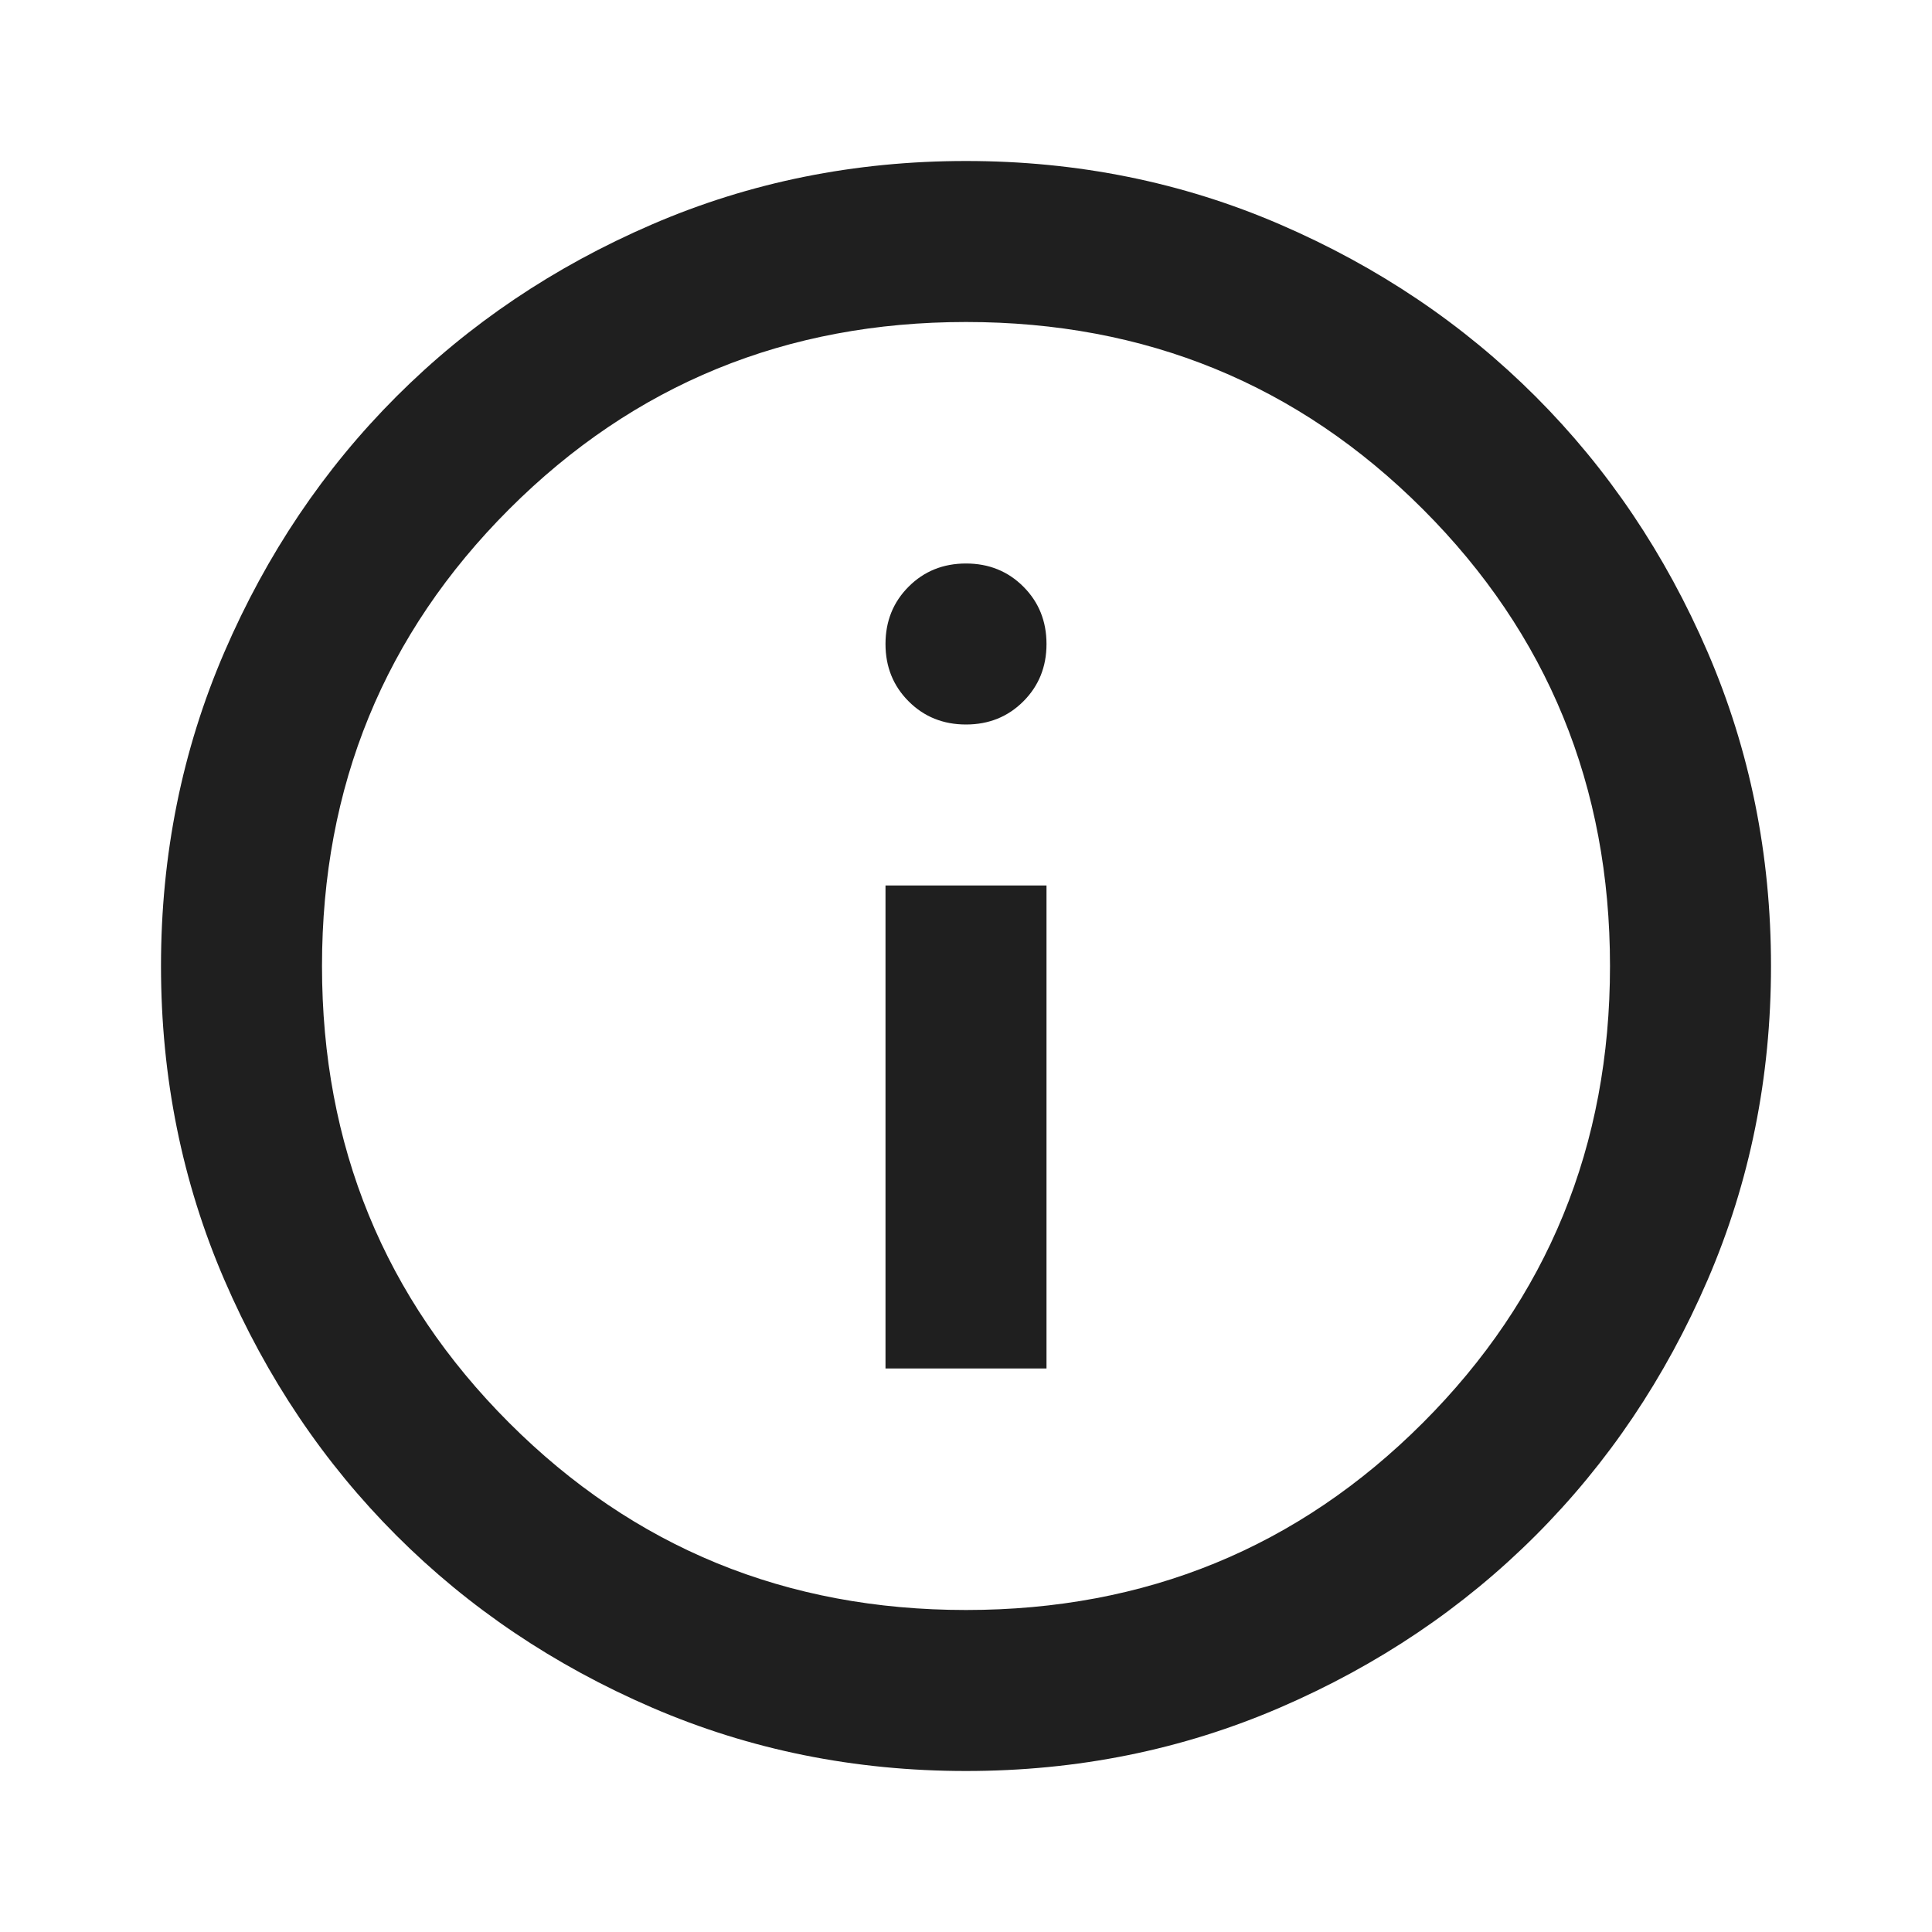
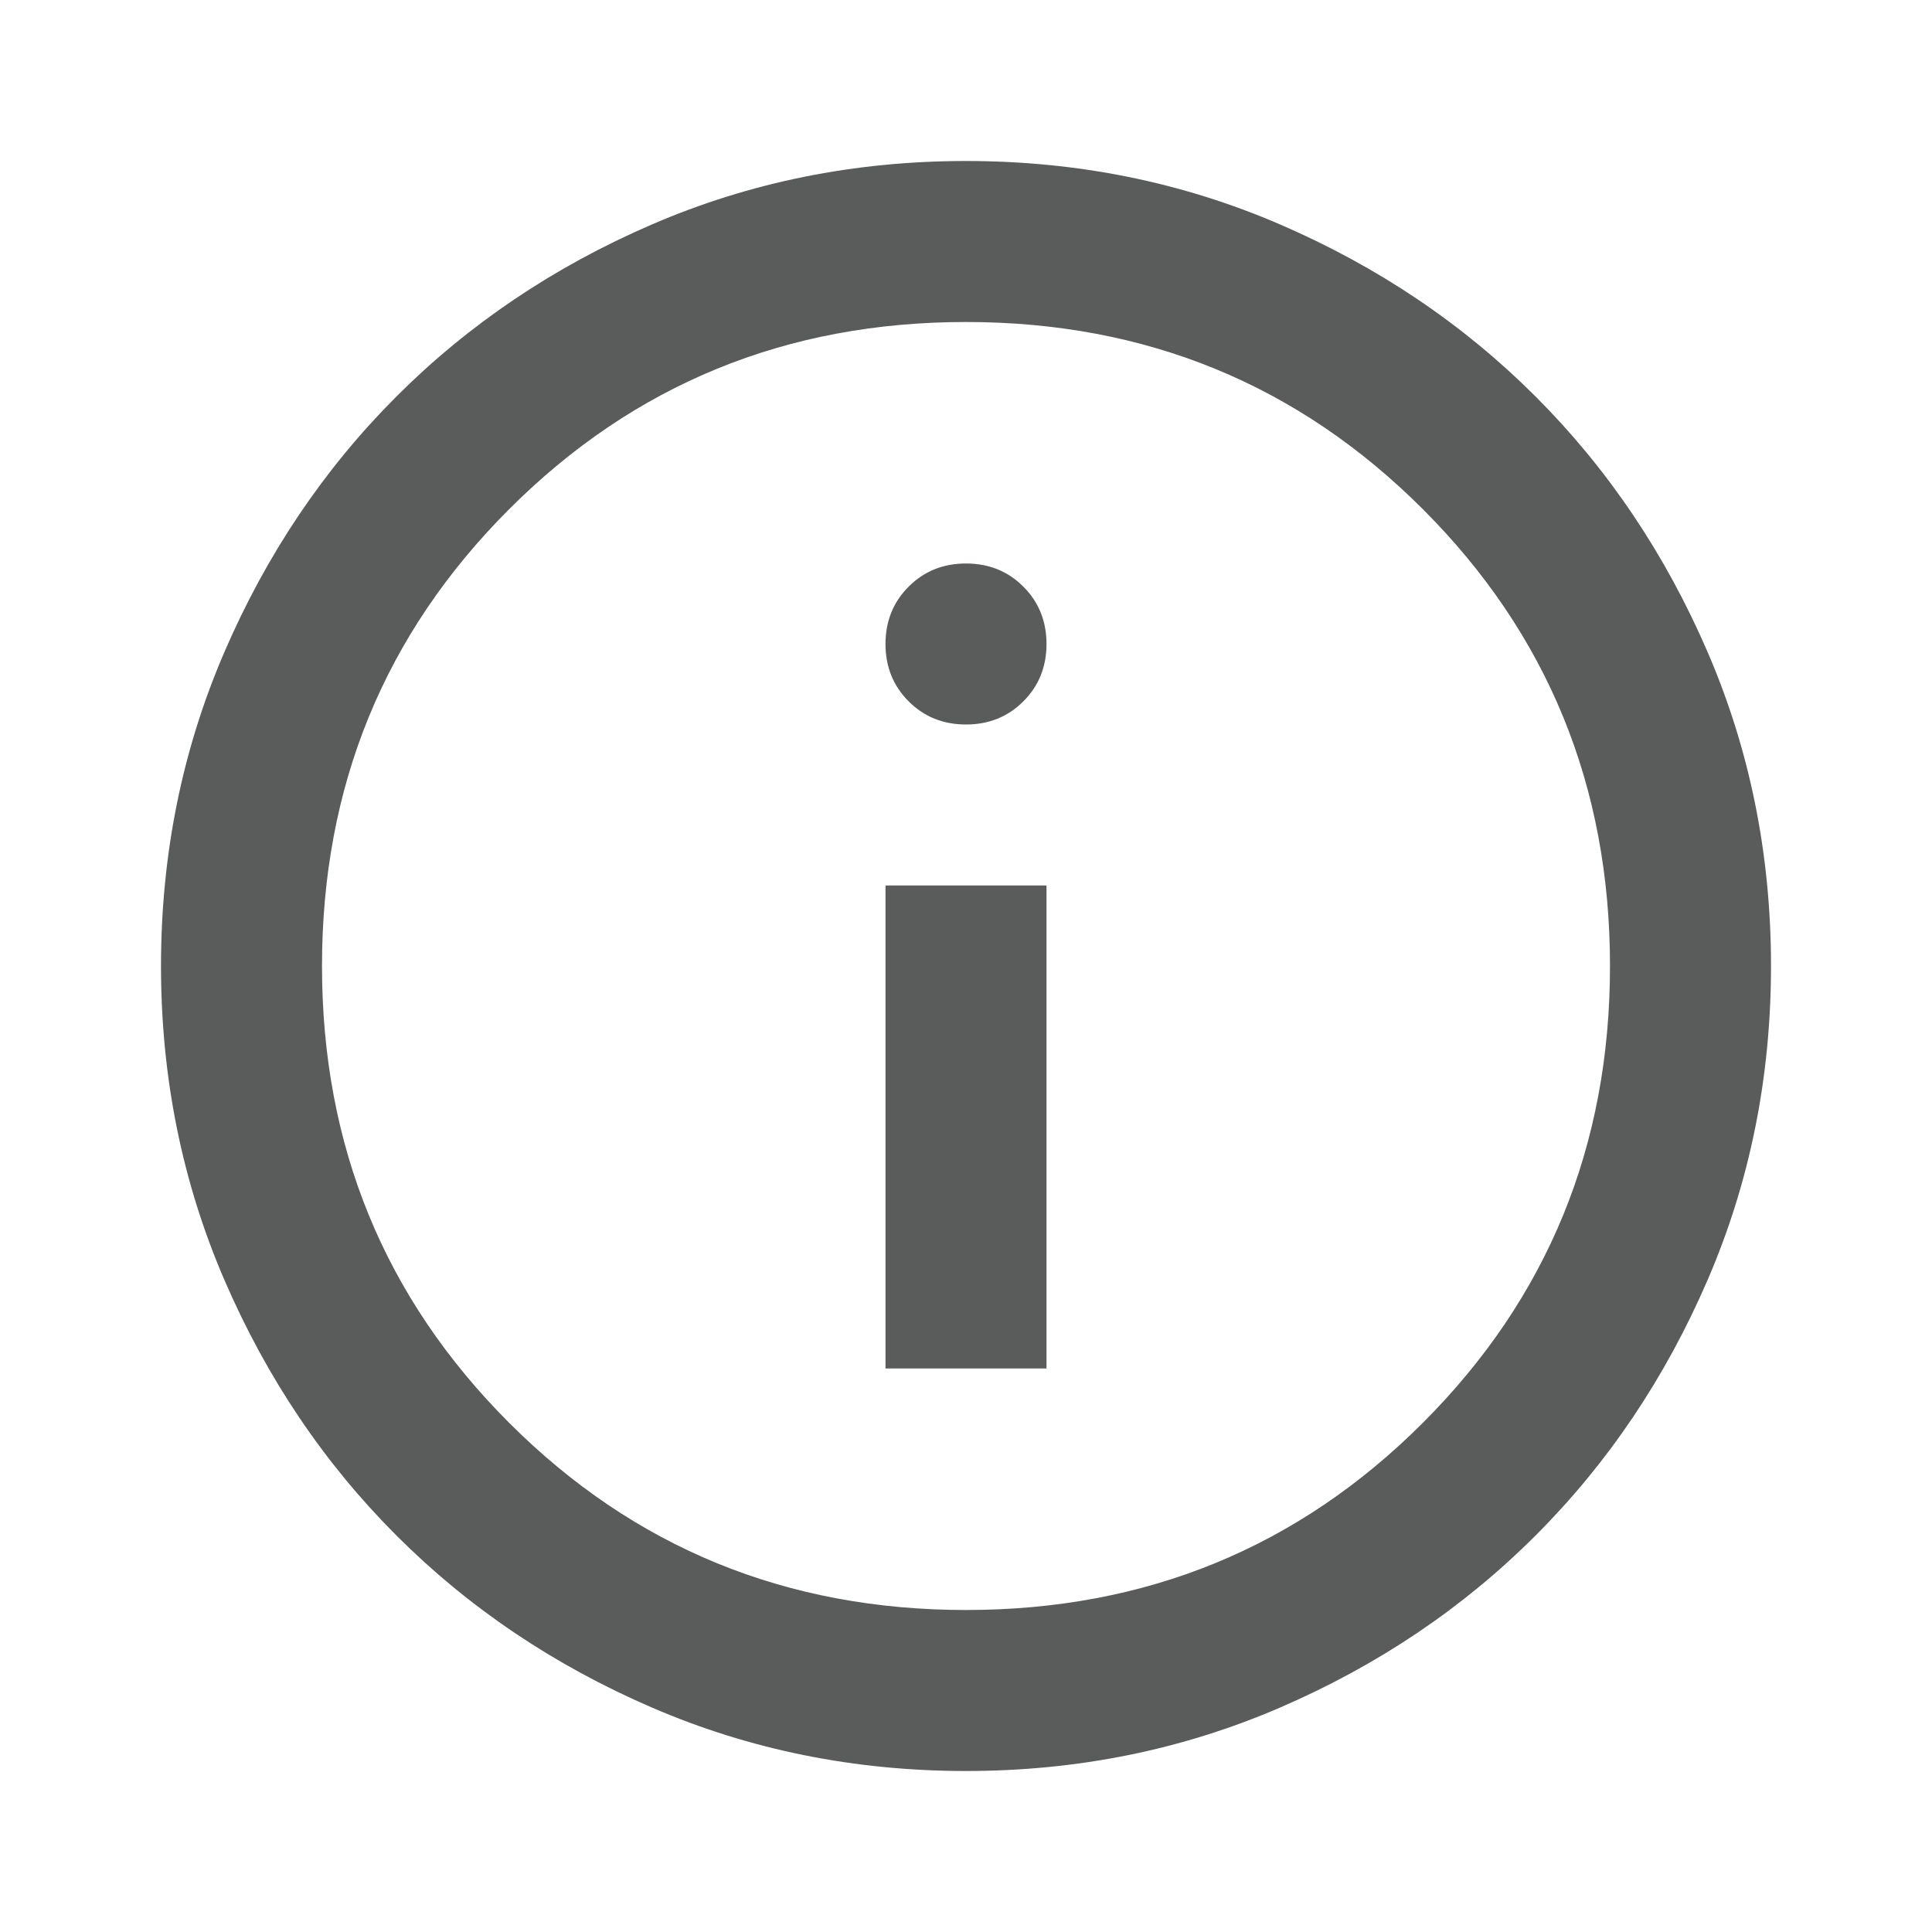
- <svg xmlns="http://www.w3.org/2000/svg" height="24px" viewBox="0 -960 960 960" width="24px" fill="#1f1f1f">
+ <svg xmlns="http://www.w3.org/2000/svg" height="24px" viewBox="0 -960 960 960" width="24px" fill="#595C5B">
  <path d="M440-280h80v-240h-80v240Zm40-320q17 0 28.5-11.5T520-640q0-17-11.5-28.5T480-680q-17 0-28.5 11.5T440-640q0 17 11.5 28.5T480-600Zm0 520q-83 0-156-31.5T197-197q-54-54-85.5-127T80-480q0-83 31.5-156T197-763q54-54 127-85.5T480-880q83 0 156 31.5T763-763q54 54 85.5 127T880-480q0 83-31.5 156T763-197q-54 54-127 85.5T480-80Zm0-80q134 0 227-93t93-227q0-134-93-227t-227-93q-134 0-227 93t-93 227q0 134 93 227t227 93Zm0-320Z" />
</svg>
